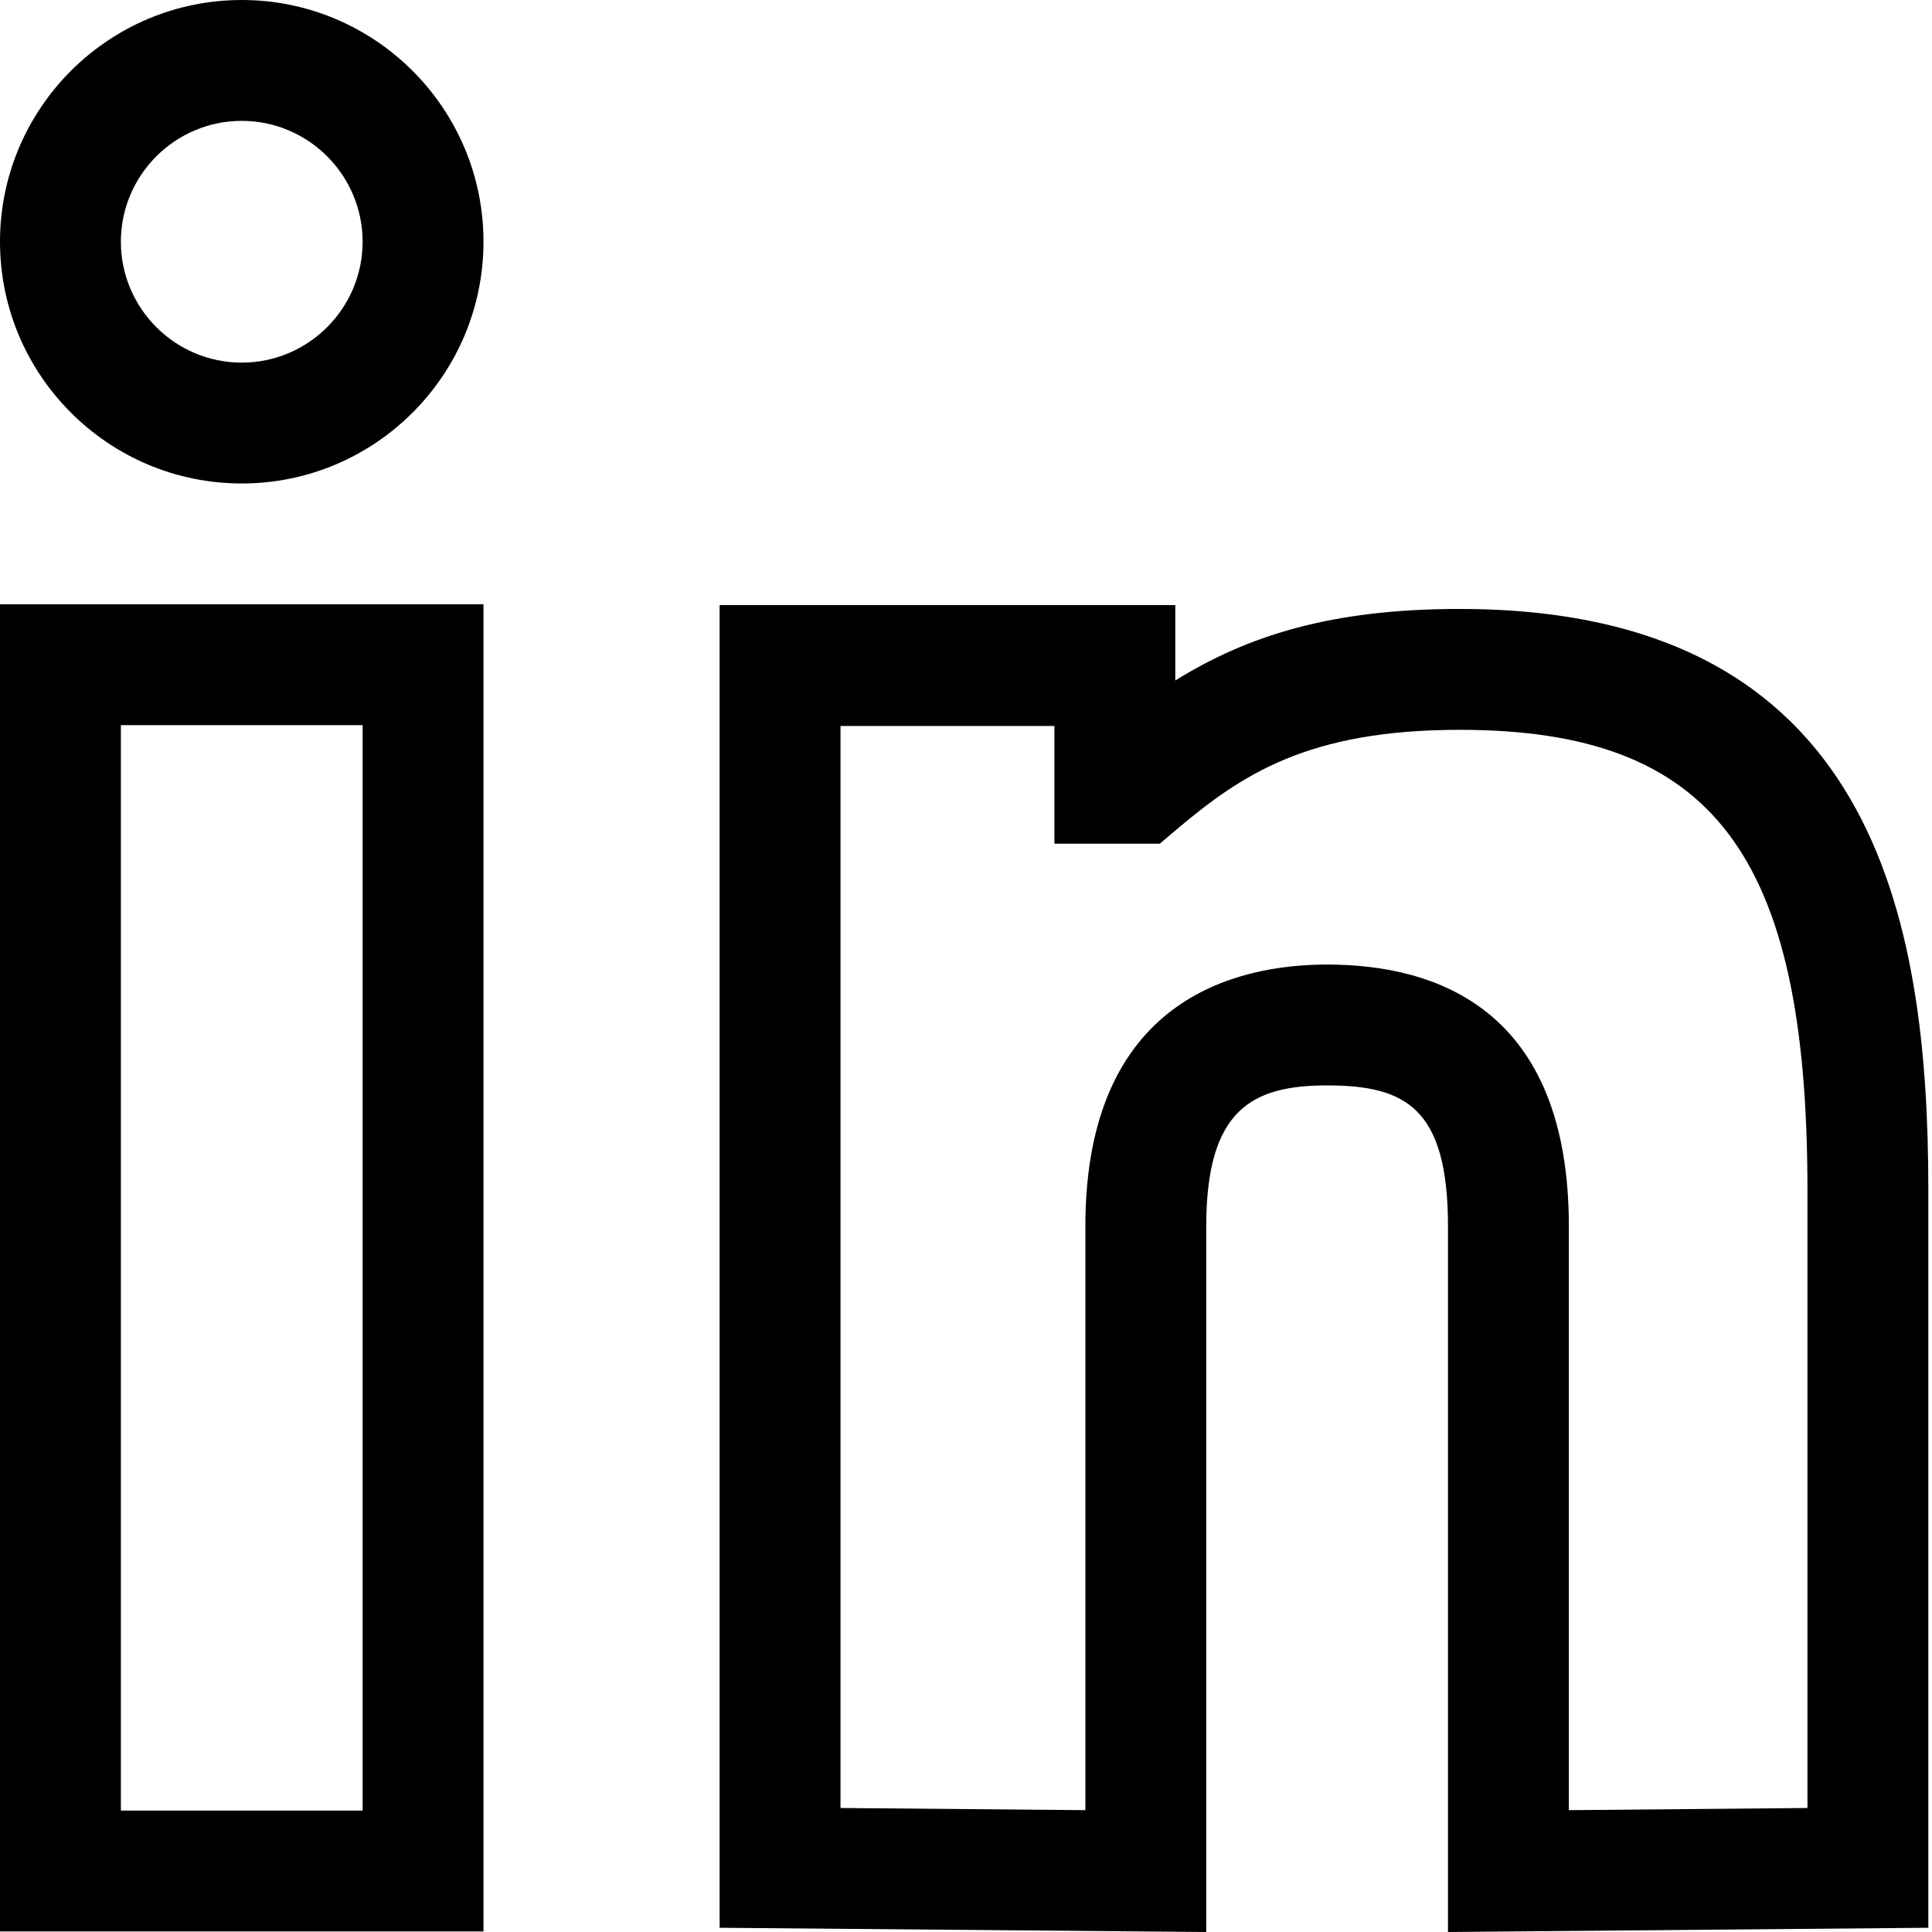
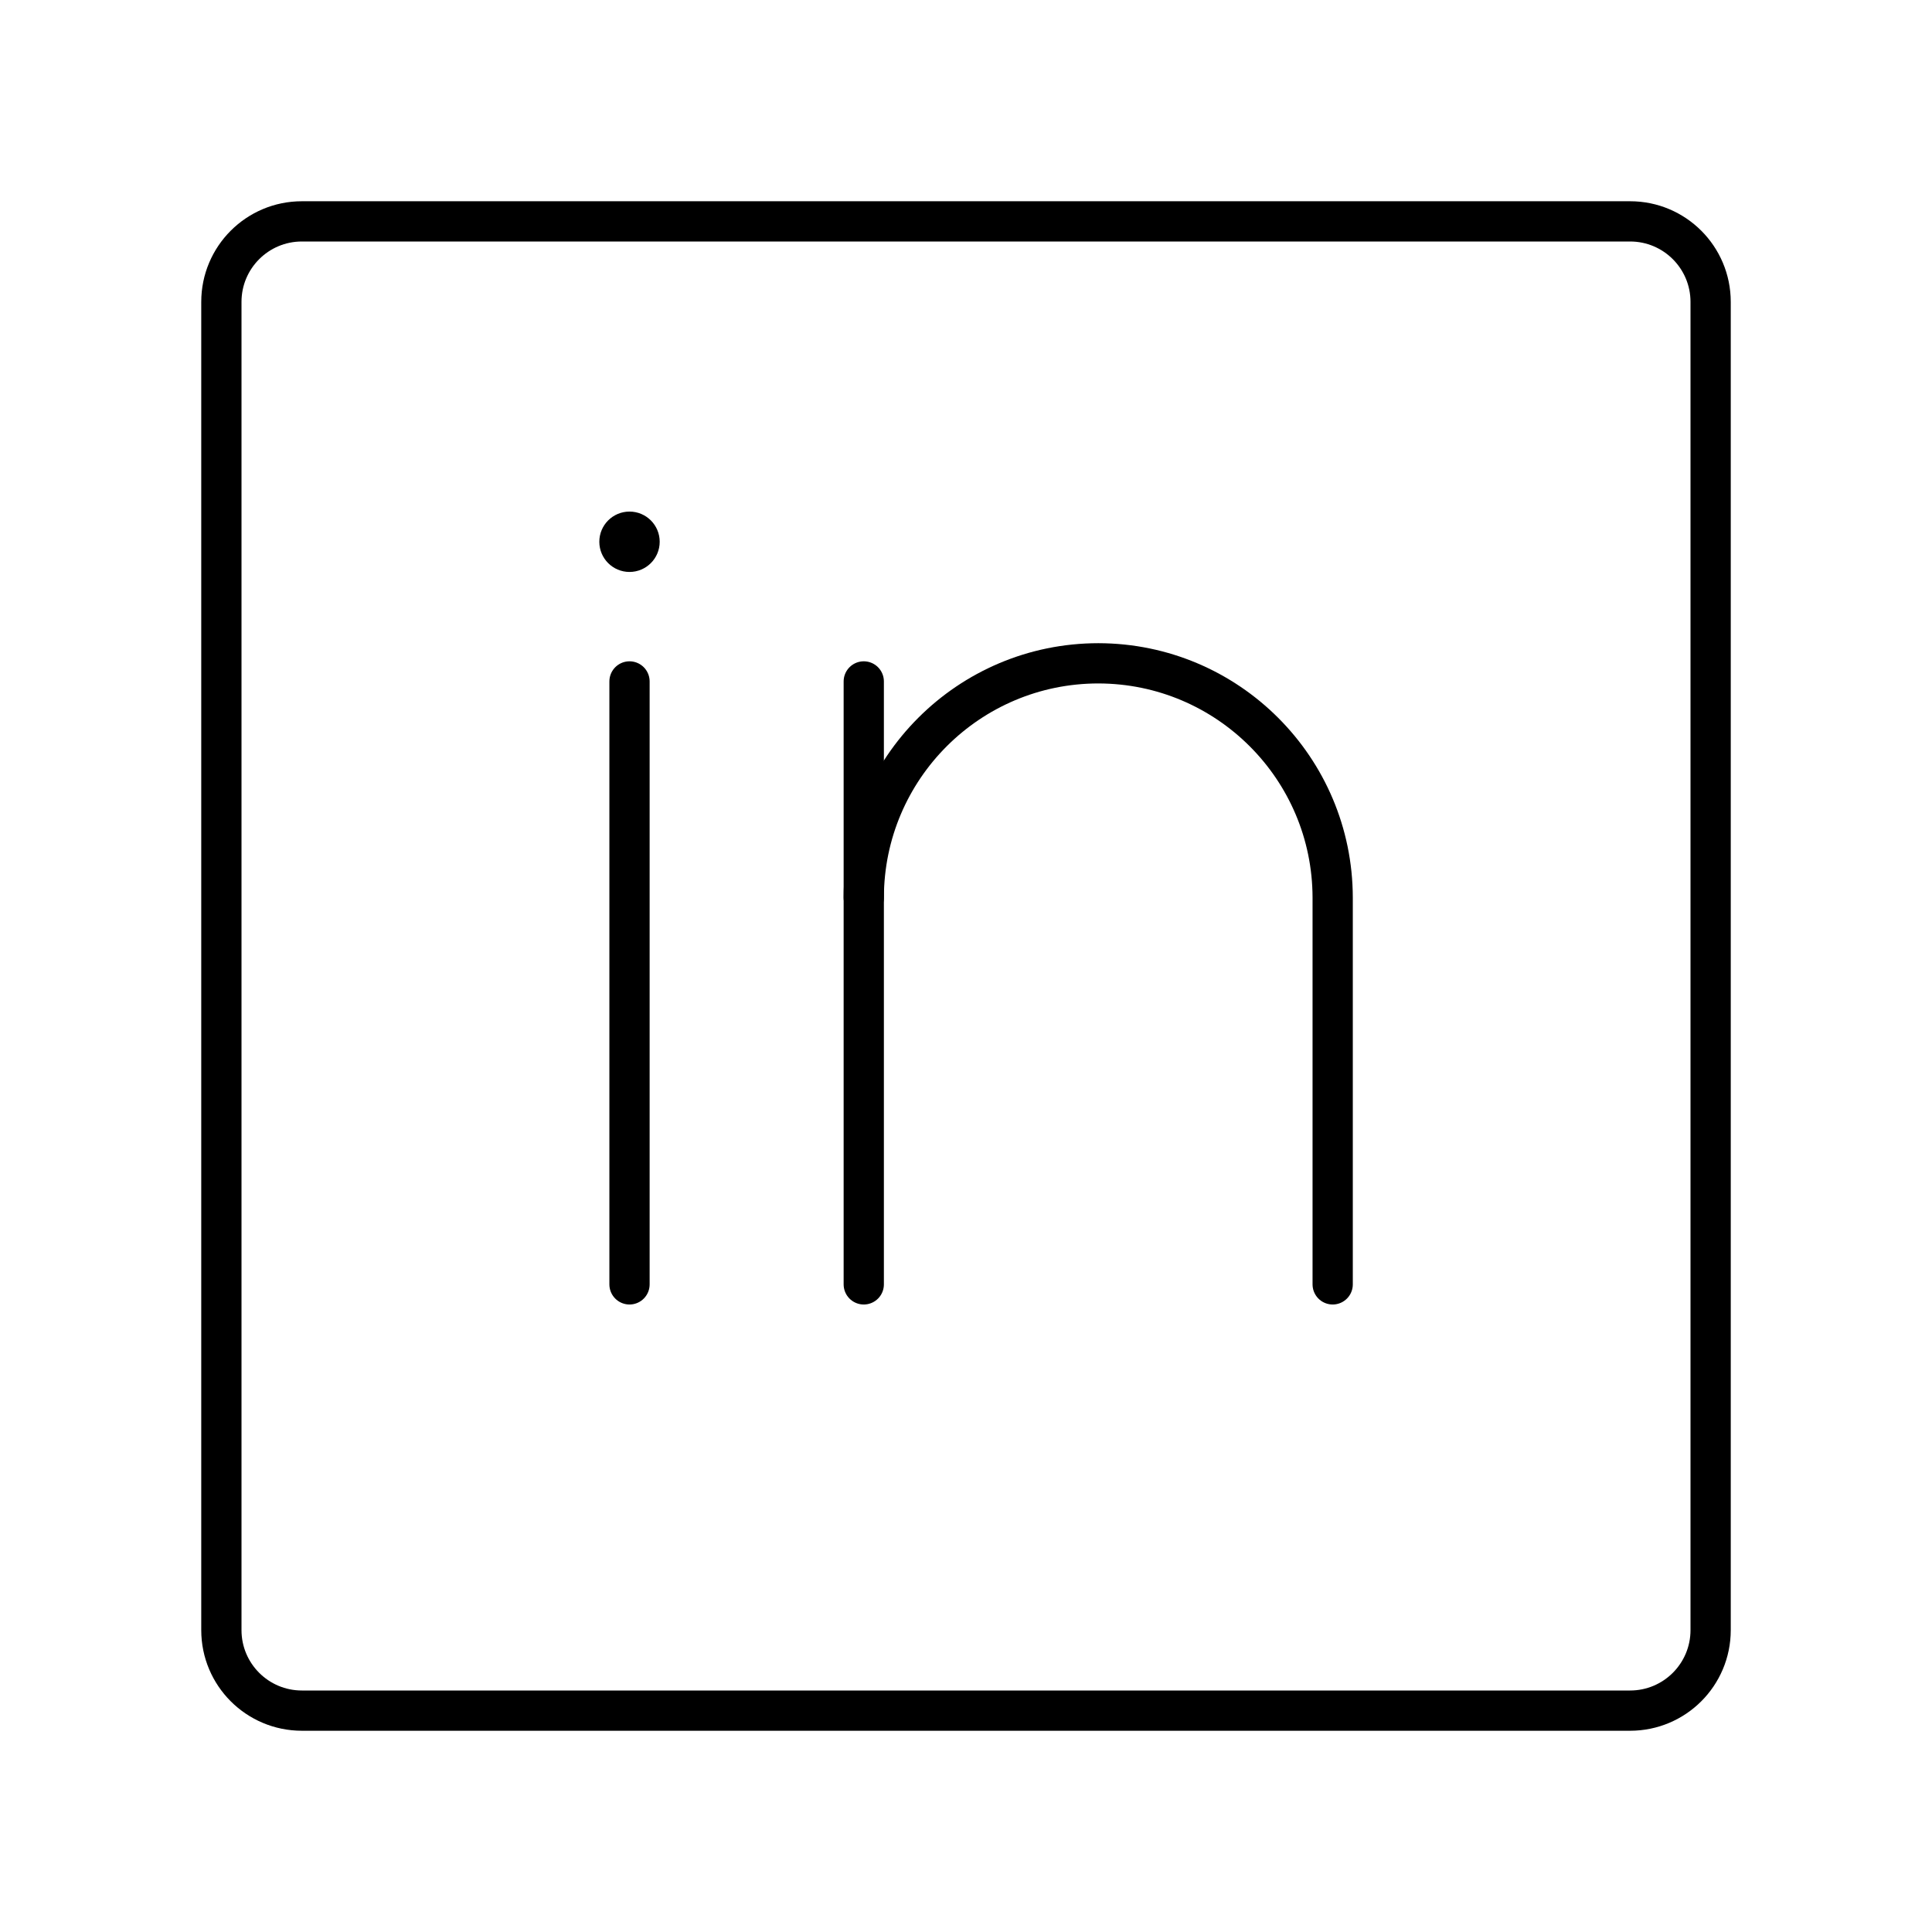
- <svg xmlns="http://www.w3.org/2000/svg" fill="#000000" width="800px" height="800px" viewBox="0 0 1920 1920">
-   <path d="M1168 601.321v74.955c72.312-44.925 155.796-71.11 282.643-71.11 412.852 0 465.705 308.588 465.705 577.417v733.213L1438.991 1920v-701.261c0-117.718-42.162-140.06-120.12-140.06-74.114 0-120.12 23.423-120.12 140.06V1920l-483.604-4.204V601.32H1168Zm-687.52-.792v1318.918H0V600.53h480.48Zm-120.12 120.12H120.12v1078.678h240.24V720.65Zm687.52.792H835.267v1075.316l243.364 2.162v-580.18c0-226.427 150.51-260.18 240.24-260.18 109.55 0 240.24 45.165 240.24 260.18v580.18l237.117-2.162v-614.174c0-333.334-93.573-457.298-345.585-457.298-151.472 0-217.057 44.925-281.322 98.98l-16.696 14.173H1047.88V721.441ZM240.24 0c132.493 0 240.24 107.748 240.24 240.24 0 132.493-107.747 240.24-240.24 240.24C107.748 480.48 0 372.733 0 240.24 0 107.748 107.748 0 240.24 0Zm0 120.12c-66.186 0-120.12 53.934-120.12 120.12s53.934 120.12 120.12 120.12 120.12-53.934 120.12-120.12-53.934-120.12-120.12-120.12Z" fill-rule="evenodd" />
+ <svg xmlns="http://www.w3.org/2000/svg" width="800px" height="800px" viewBox="0 0 48 48" version="1.1">
+   <defs>
+     <style>.b{fill:#000000;}.c{fill:none;stroke:#000000;stroke-linecap:round;stroke-linejoin:round;}</style>
+   </defs>
+   <circle class="b" cx="15.64" cy="13.46" r=".75" />
+   <line class="c" x1="15.64" x2="15.64" y1="16.93" y2="31.91" />
+   <path class="c" d="m33.11 31.91v-9.61a5.83 5.83 0 0 0-5.82-5.82 5.83 5.83 0 0 0-5.83 5.82v9.61" />
+   <line class="c" x1="21.46" x2="21.46" y1="22.3" y2="16.93" />
+   <path class="c" d="m40.5 5.5h-33a2 2 0 0 0-2 2v33a2 2 0 0 0 2 2h33a2 2 0 0 0 2-2v-33a2 2 0 0 0-2-2z" />
</svg>
